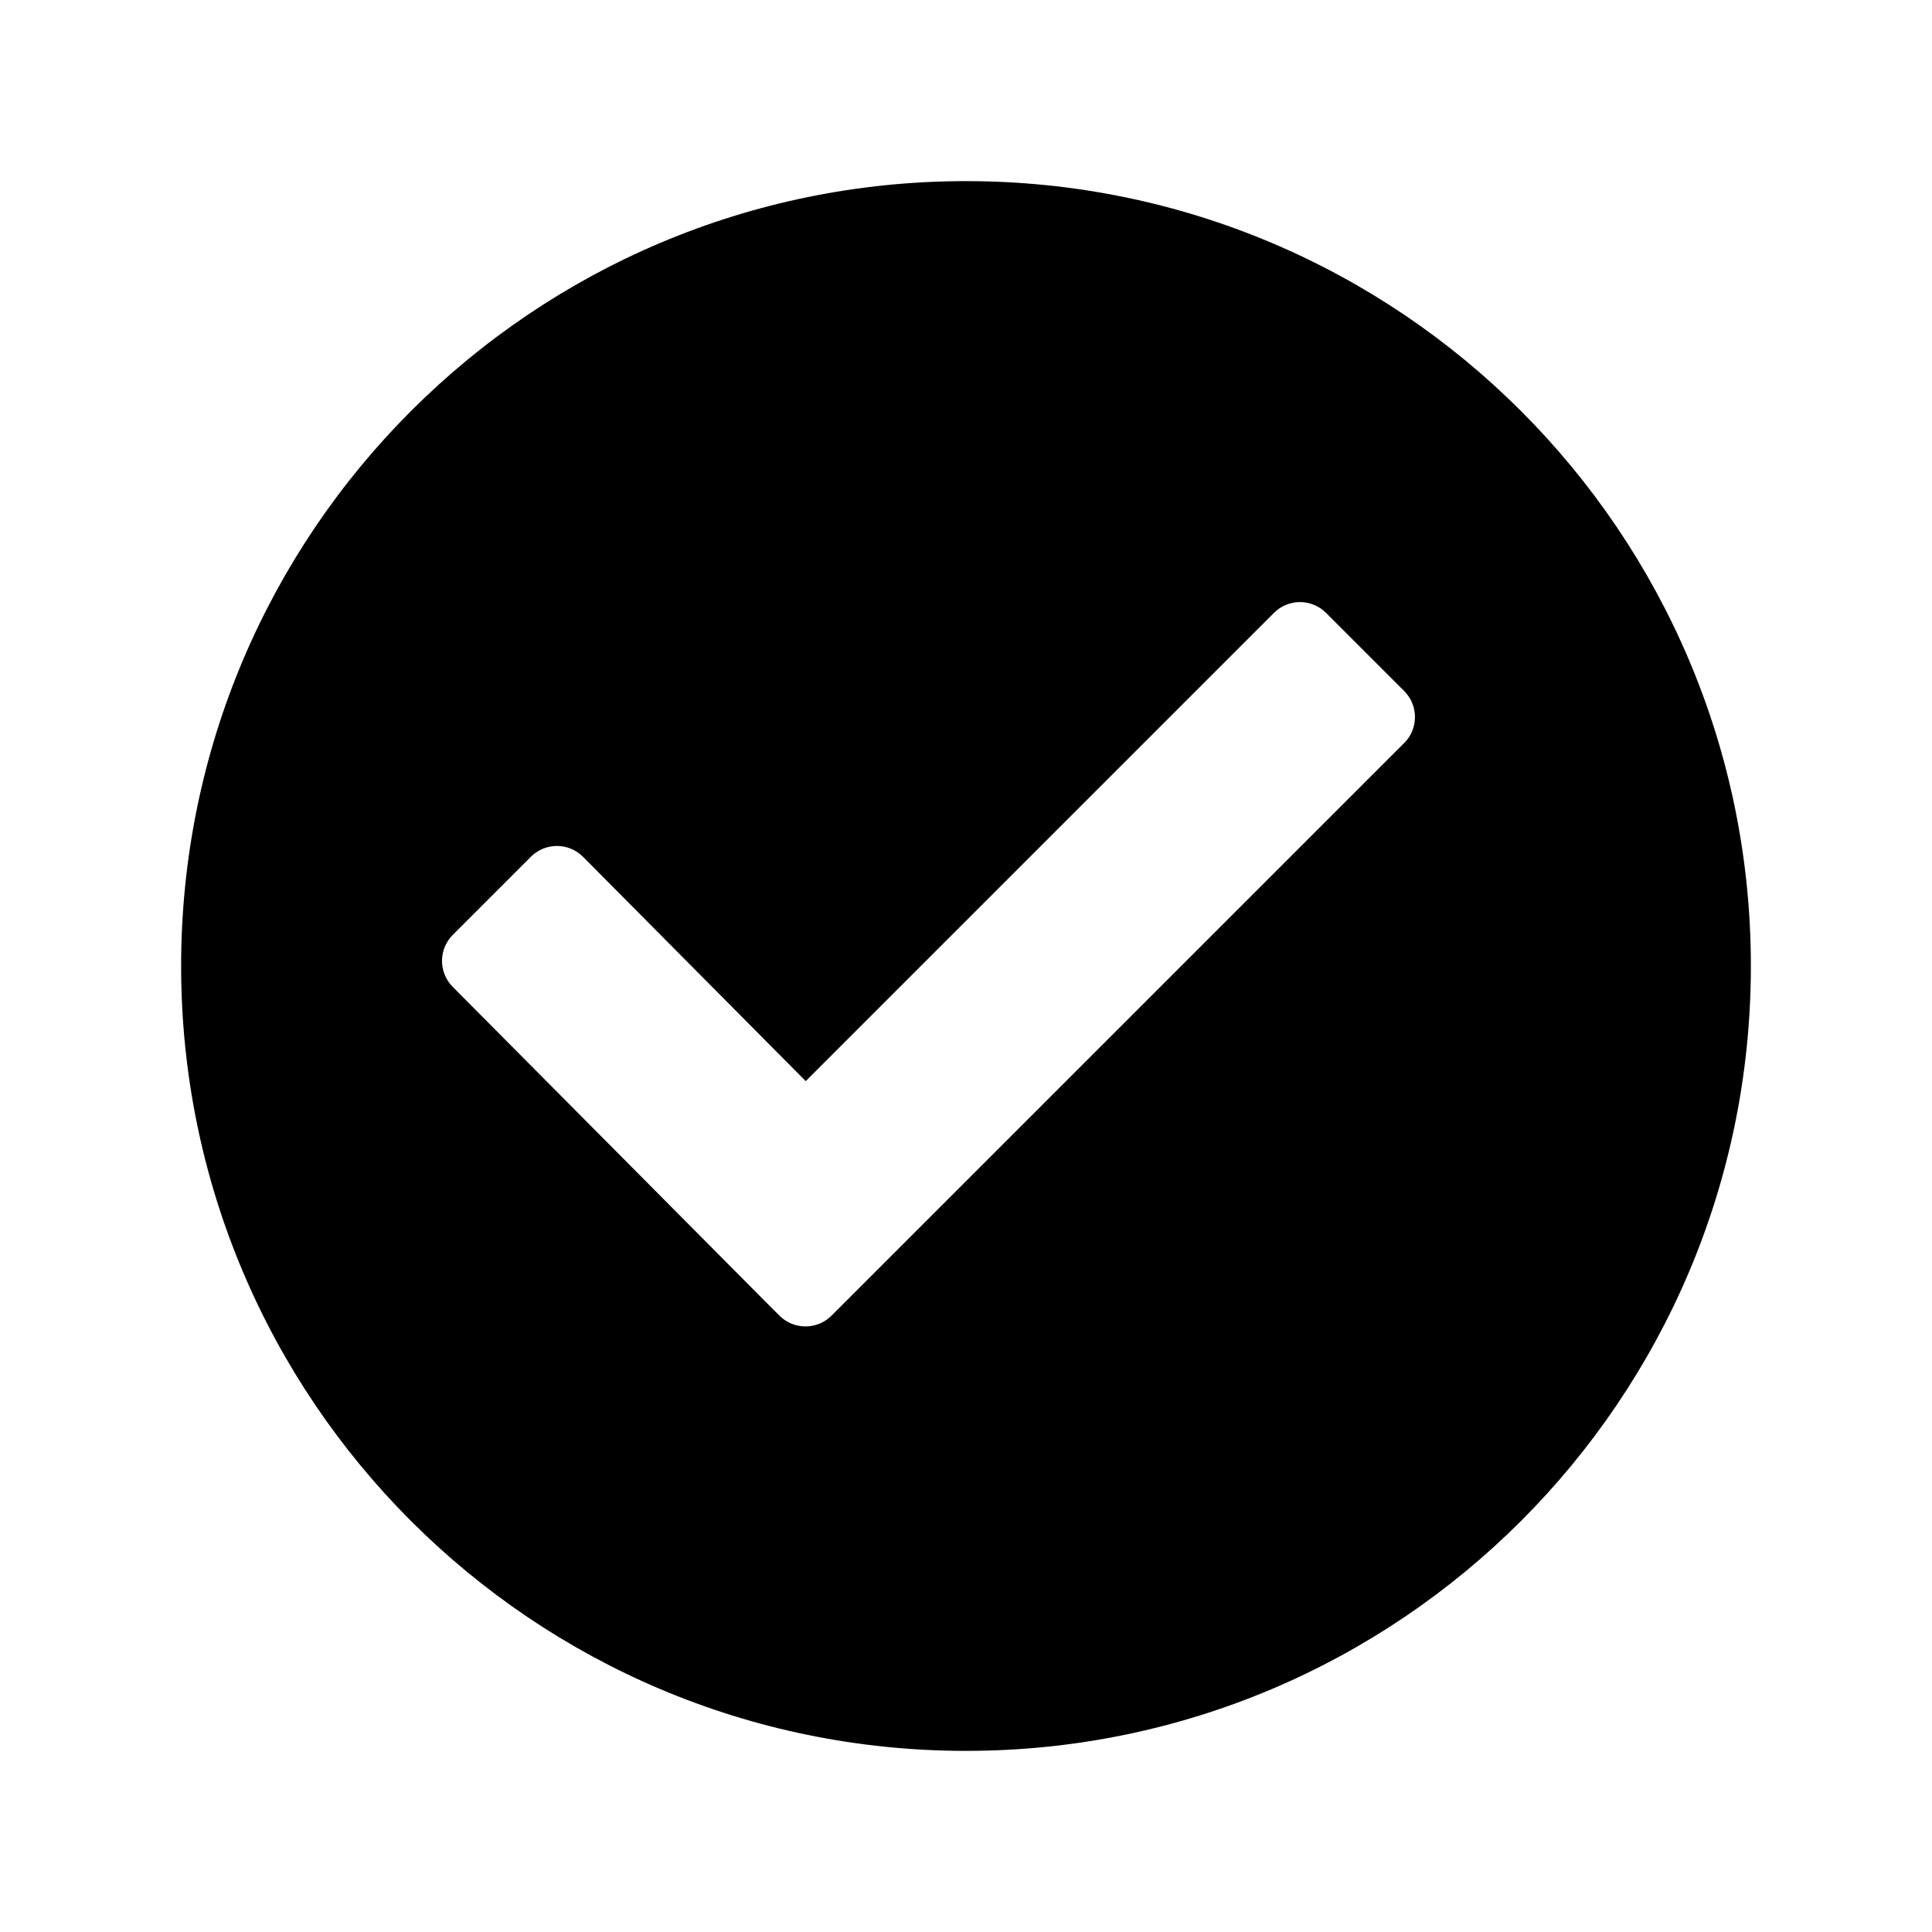
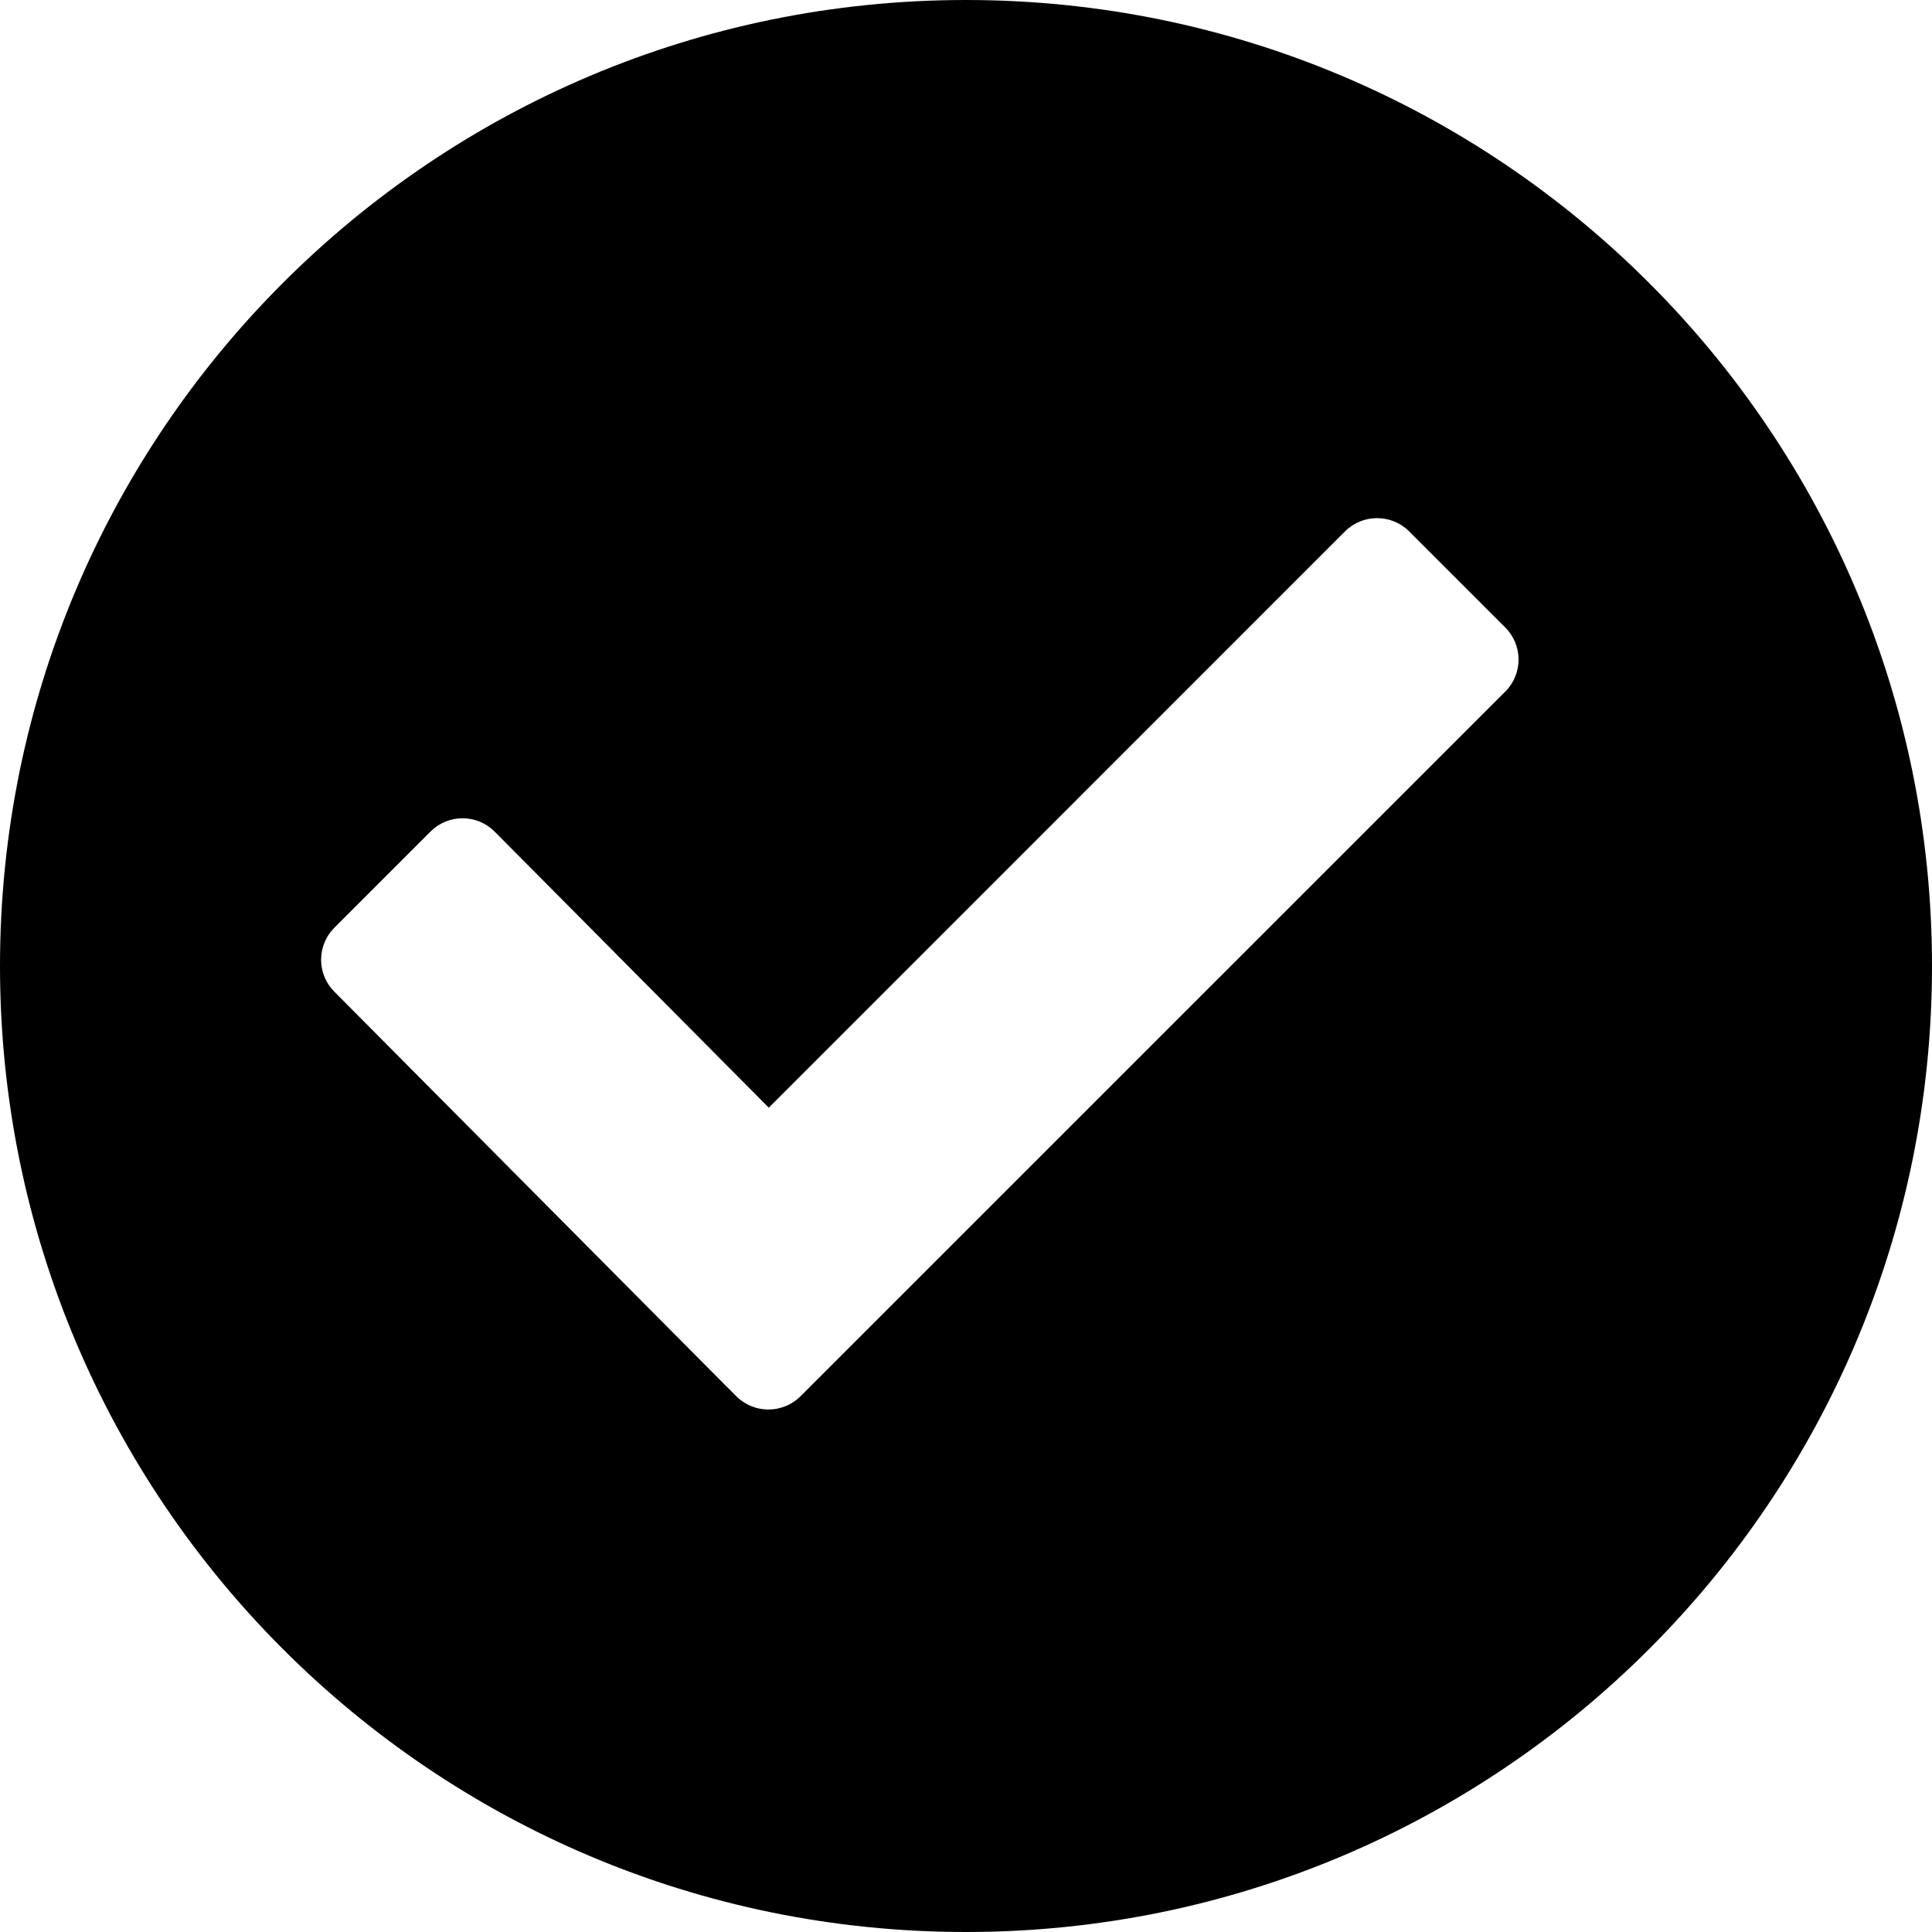
- <svg xmlns="http://www.w3.org/2000/svg" viewBox="0 0 24 24">
-   <path d="M12 2.25c-5.385 0-9.75 4.365-9.75 9.75s4.365 9.75 9.75 9.75 9.75-4.365 9.75-9.75S17.385 2.25 12 2.25zm5.443 6.98l-7.114 7.114a.458.458 0 01-.646 0l-.143-.143-3.915-3.941a.457.457 0 010-.647l.97-.97a.457.457 0 01.647 0l2.767 2.787 5.817-5.817a.457.457 0 01.646 0l.97.97c.18.179.18.468.002.647z" />
+ <svg xmlns="http://www.w3.org/2000/svg" viewBox="0 0 24 24" fill-rule="evenodd" clip-rule="evenodd" stroke-linejoin="round" stroke-miterlimit="2">
+   <path d="M12 0C5.372 0 0 5.372 0 12s5.372 12 12 12 12-5.372 12-12S18.628 0 12 0zm6.7 8.59l-8.757 8.756a.565.565 0 01-.795 0l-.176-.176-4.818-4.85a.562.562 0 010-.796l1.194-1.194a.562.562 0 01.796 0l3.406 3.43 7.159-7.16a.565.565 0 01.795 0l1.194 1.194c.221.22.221.576.002.797z" fill-rule="nonzero" />
</svg>
